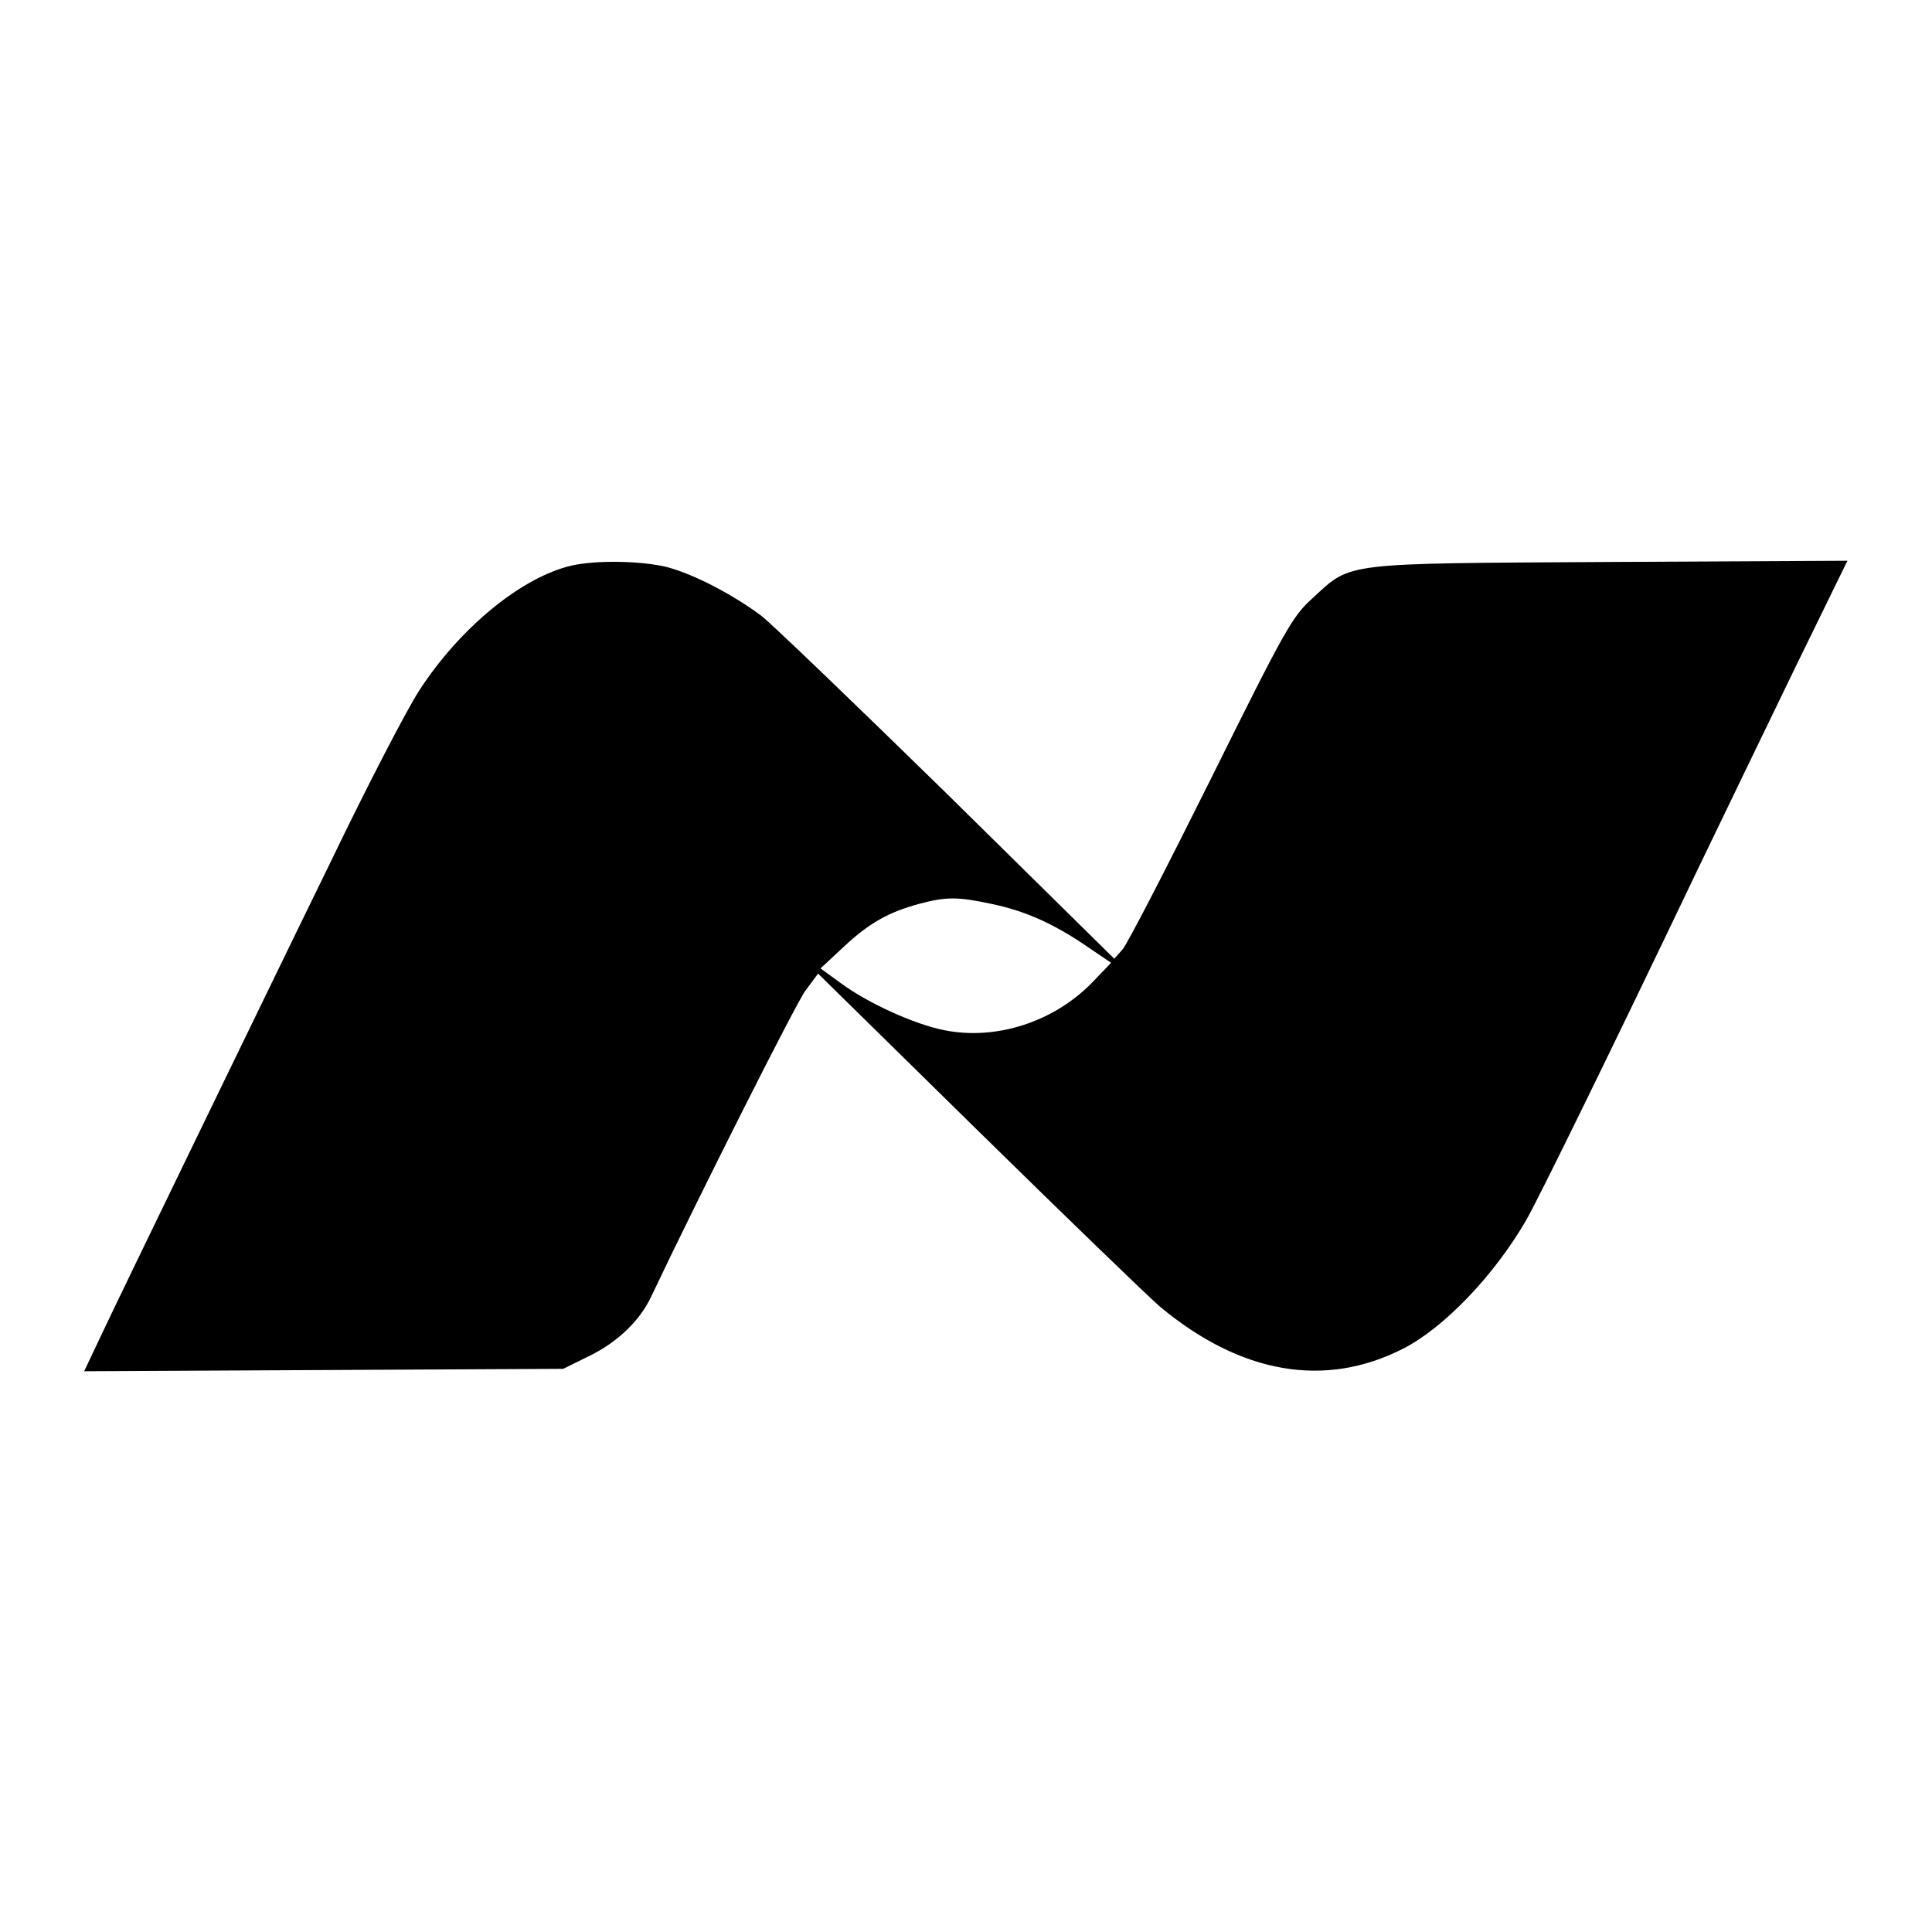
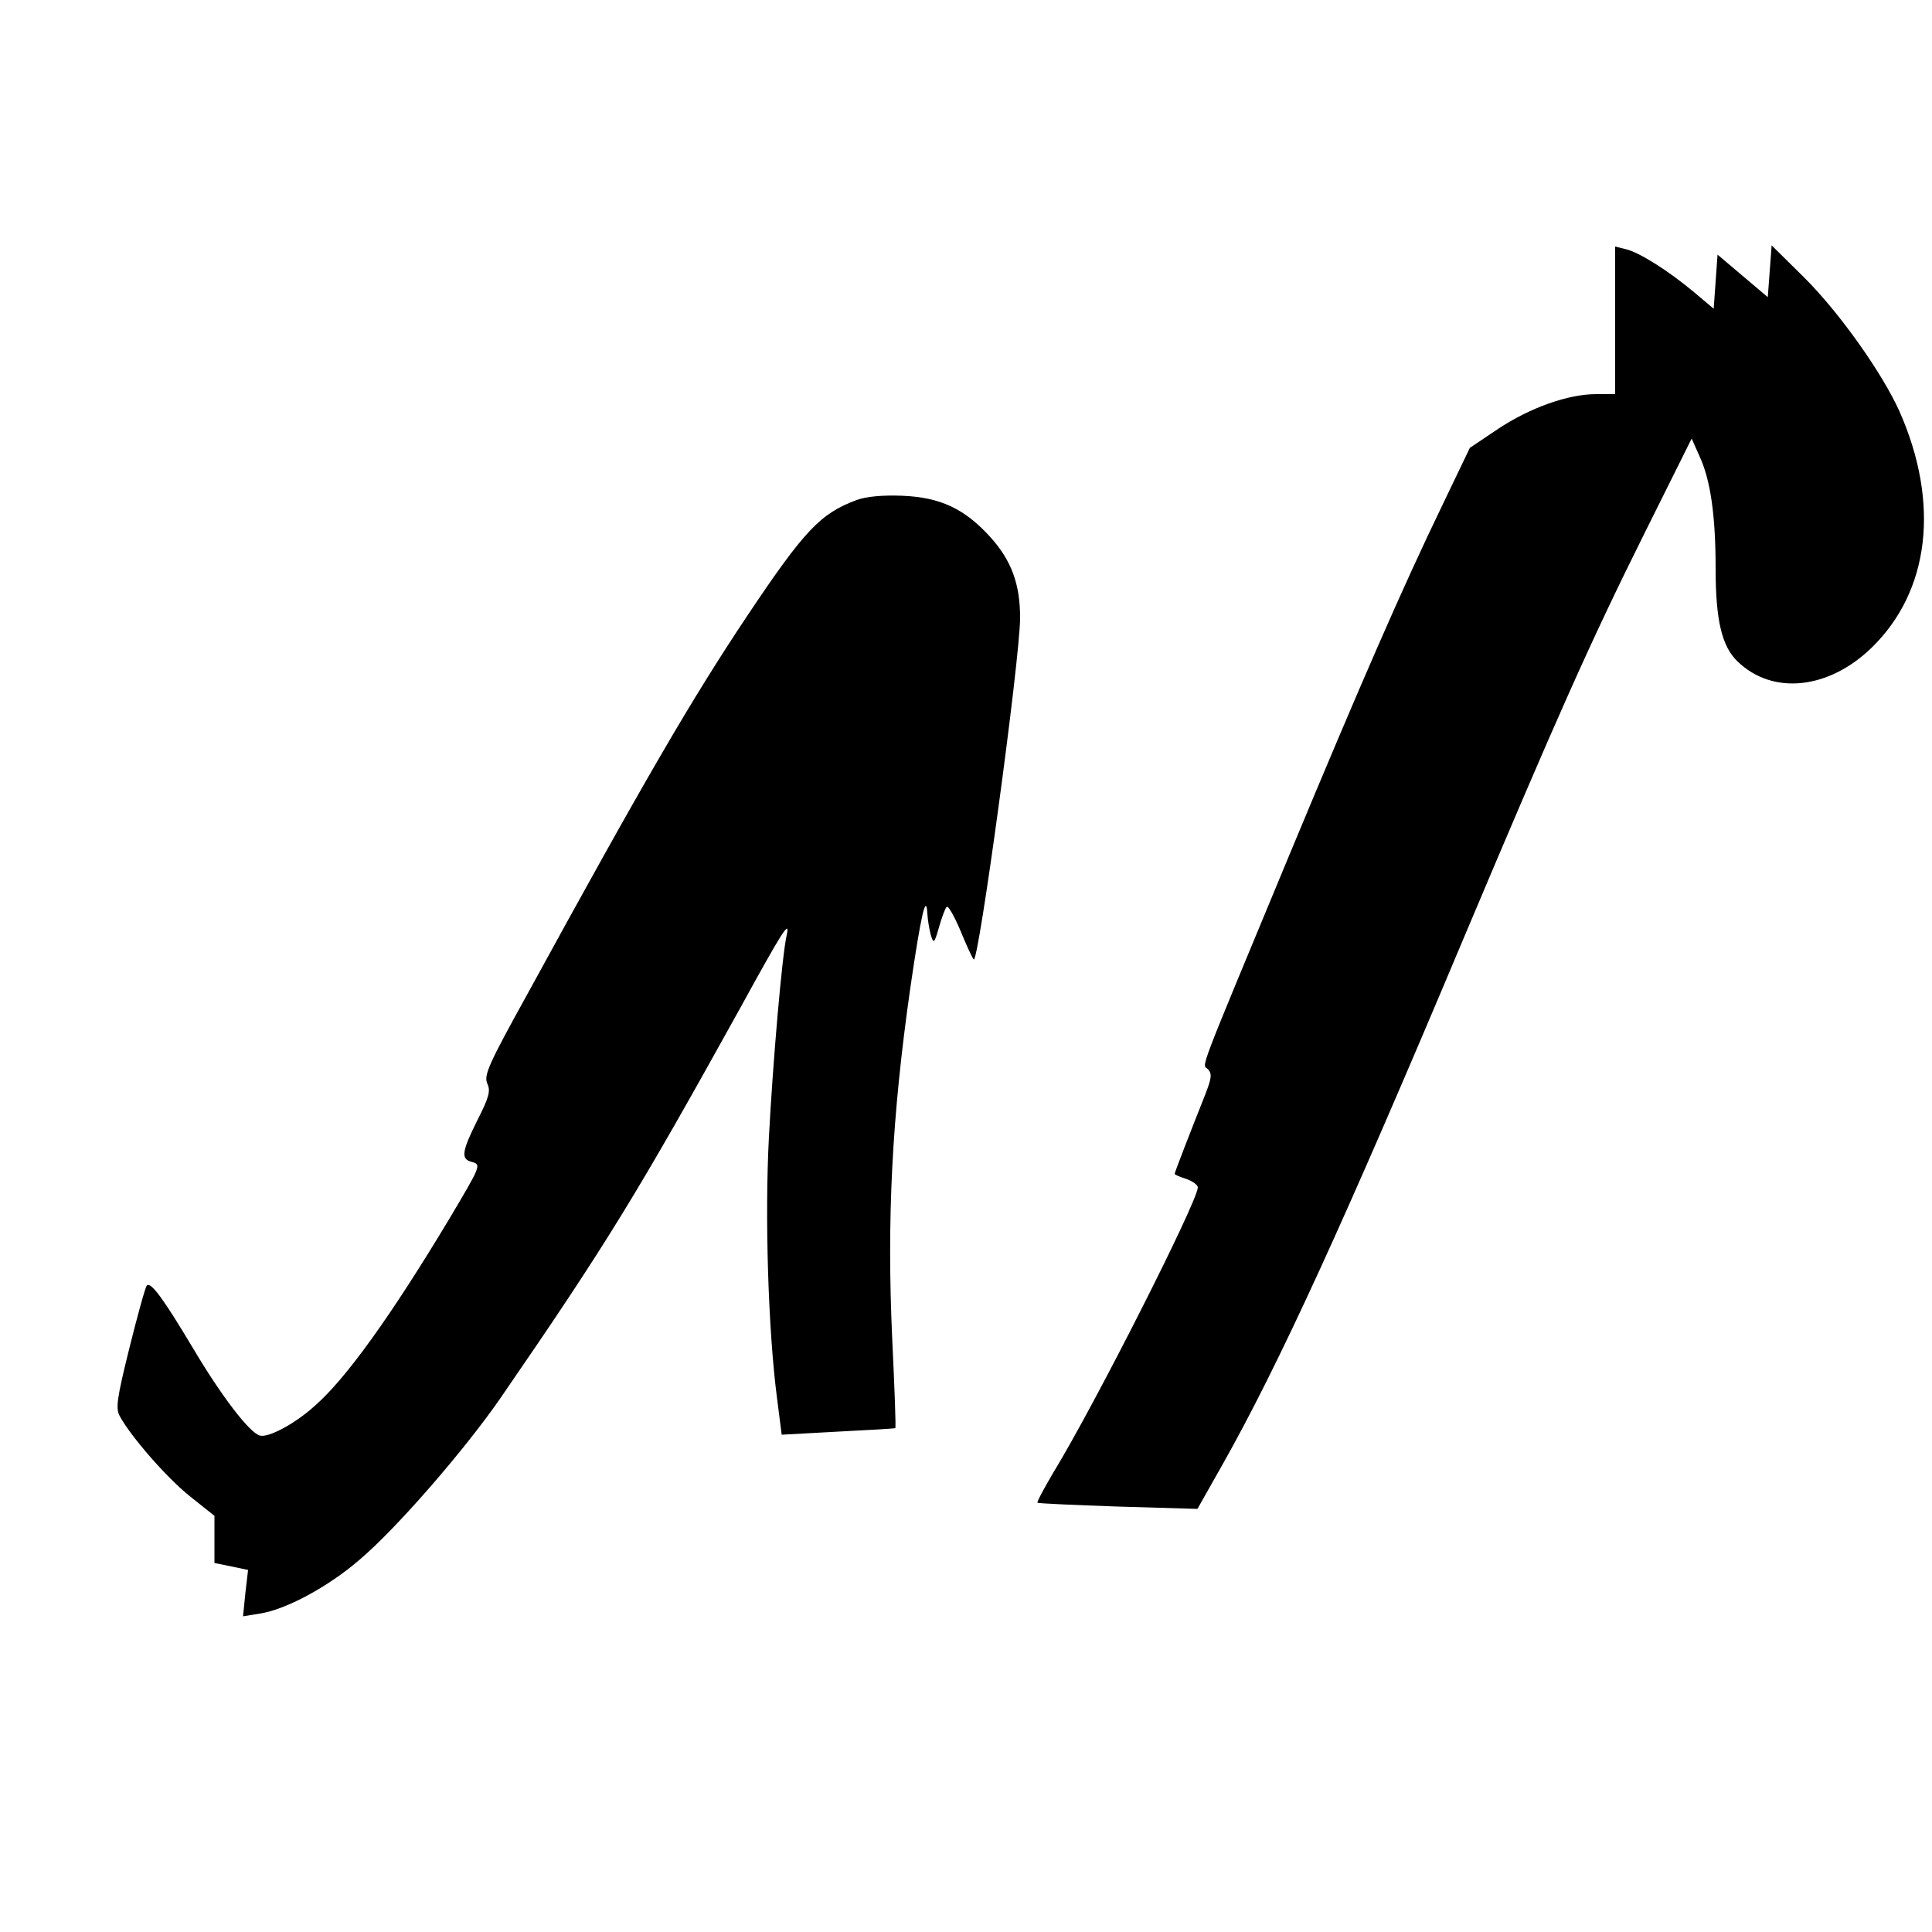
- <svg xmlns="http://www.w3.org/2000/svg" version="1.0" width="482pt" height="482pt" viewBox="0 0 482 482" preserveAspectRatio="xMidYMid meet">
-   <g transform="translate(0,482) scale(0.1,-0.1)" fill="#000000" stroke="none">
-     <path d="M1426 3409 c-125 -29 -278 -155 -379 -310 -31 -47 -130 -238 -220 -425 -91 -186 -247 -508 -347 -714 -100 -206 -202 -417 -226 -468 l-44 -93 598 3 597 3 67 33 c69 34 124 87 152 146 120 253 361 731 385 764 l32 43 400 -393 c220 -216 424 -413 453 -438 202 -168 411 -204 606 -105 102 52 227 182 307 320 30 51 227 454 428 875 62 129 172 356 243 503 l131 268 -592 -3 c-674 -4 -644 0 -742 -90 -51 -46 -67 -74 -254 -451 -110 -221 -209 -413 -220 -425 l-21 -24 -417 411 c-230 225 -439 426 -464 445 -71 53 -167 103 -234 121 -64 16 -177 18 -239 4z m1047 -844 c83 -17 155 -49 237 -105 l62 -42 -48 -50 c-97 -99 -241 -144 -369 -118 -75 15 -191 68 -257 117 l-51 37 57 53 c64 60 112 87 189 108 67 18 97 18 180 0z" />
+ <svg xmlns="http://www.w3.org/2000/svg" version="1.0" width="500pt" height="500pt" viewBox="0 0 500 500" preserveAspectRatio="xMidYMid meet">
+   <g transform="translate(0,500) scale(0.1,-0.1)" fill="#000000" stroke="none">
+     <path d="M4180 4171 l0 -191 -49 0 c-73 0 -171 -35 -254 -90 l-73 -49 -71 -148 c-104 -215 -214 -468 -393 -898 -247 -595 -229 -547 -214 -562 11 -12 10 -22 -7 -66 -37 -93 -79 -201 -79 -205 0 -2 14 -8 30 -13 17 -6 30 -16 30 -22 -1 -37 -267 -563 -374 -738 -24 -41 -43 -76 -41 -78 2 -2 96 -6 209 -10 l205 -6 65 115 c144 255 317 632 621 1355 243 576 329 770 471 1055 l122 245 20 -45 c29 -62 42 -155 42 -291 0 -134 16 -202 57 -241 91 -88 236 -72 347 36 150 146 177 373 72 611 -45 100 -155 255 -245 345 l-86 85 -5 -67 -5 -67 -65 55 -65 55 -5 -70 -5 -70 -51 43 c-67 56 -142 103 -176 111 l-28 7 0 -191z" />
+     <path d="M2217 3706 c-94 -35 -135 -78 -284 -301 -142 -213 -262 -418 -571 -983 -98 -177 -110 -205 -101 -226 9 -19 5 -35 -25 -94 -41 -82 -44 -102 -15 -109 25 -7 24 -9 -58 -147 -152 -253 -268 -414 -348 -484 -53 -48 -122 -84 -143 -77 -27 8 -99 102 -172 225 -77 129 -110 174 -120 163 -4 -4 -24 -77 -45 -161 -33 -133 -36 -157 -25 -177 28 -52 121 -159 181 -207 l64 -51 0 -61 0 -61 44 -9 43 -9 -7 -60 -6 -60 43 7 c67 10 177 69 258 139 96 81 271 283 364 417 276 401 355 530 621 1010 112 204 130 232 121 190 -12 -51 -36 -331 -46 -522 -11 -206 -2 -501 21 -677 l12 -94 146 8 c80 4 147 8 148 9 2 2 -2 106 -8 232 -14 309 -1 573 47 908 27 186 41 248 44 191 1 -16 5 -41 9 -55 7 -23 9 -22 21 20 7 25 16 49 20 53 4 4 19 -23 35 -60 15 -37 31 -72 35 -76 12 -14 120 779 120 884 0 87 -22 148 -77 209 -66 73 -129 103 -228 107 -52 2 -93 -2 -118 -11z" />
  </g>
</svg>
